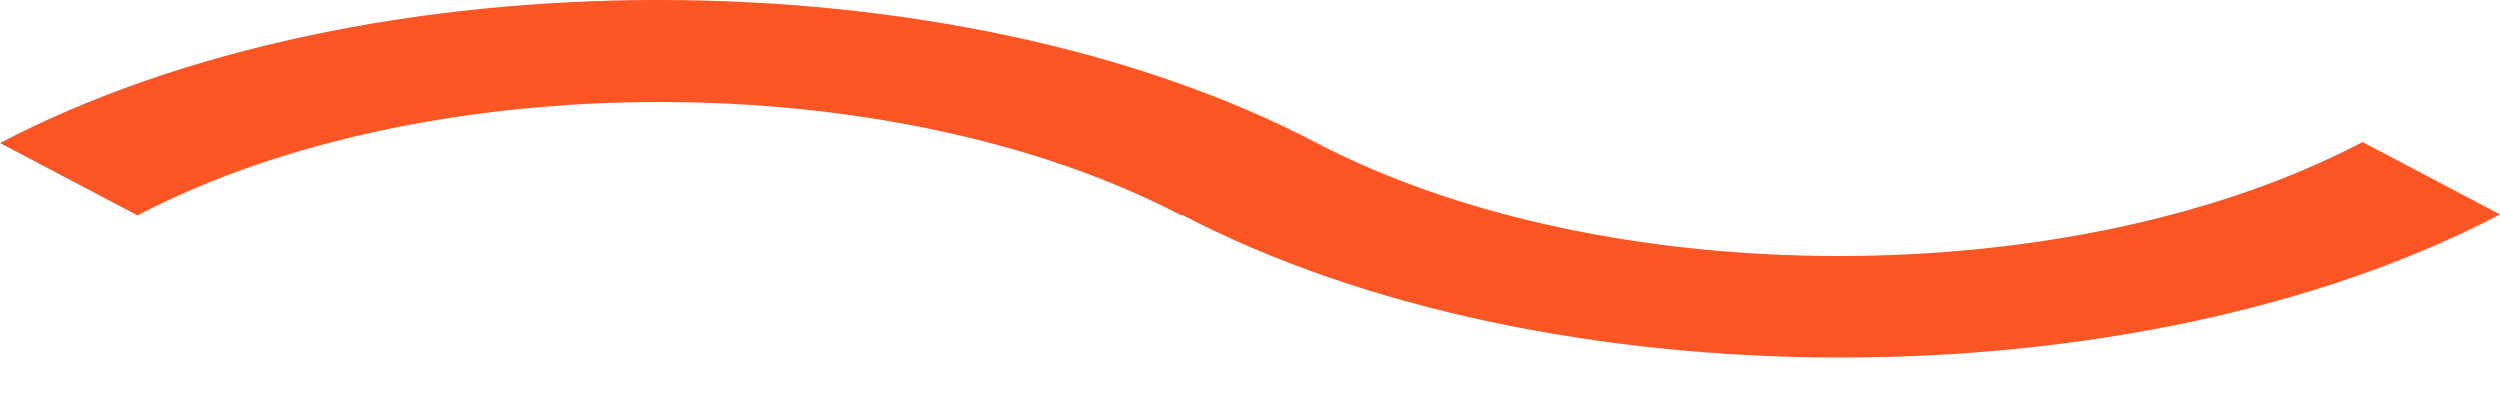
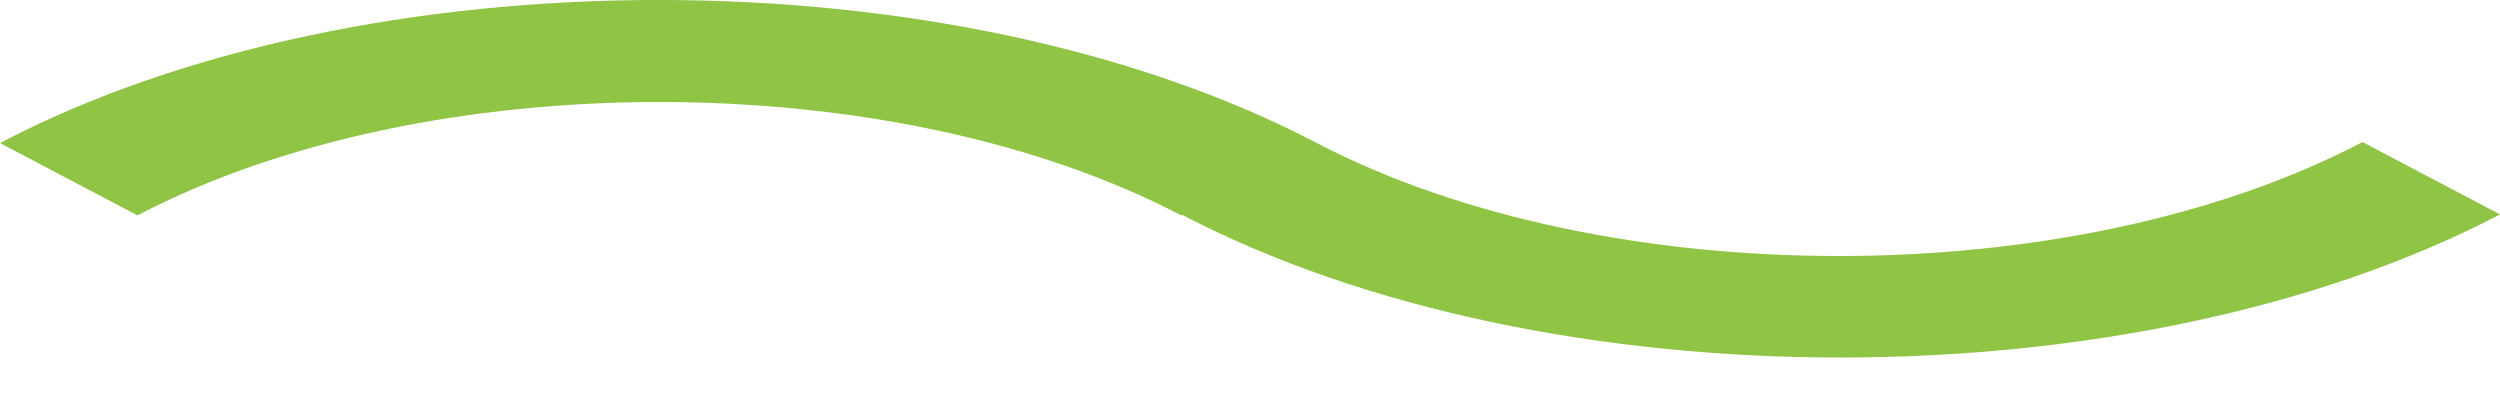
<svg xmlns="http://www.w3.org/2000/svg" width="38" height="6" viewBox="0 0 38 6" fill="none">
-   <path d="M38 3.259L35.91 2.159C31.521 4.463 24.421 4.47 20.015 2.174C14.481 -0.725 5.535 -0.725 0 2.174L2.09 3.274C6.477 0.976 13.568 0.976 17.955 3.274L17.97 3.266C23.516 6.16 32.46 6.157 38 3.259Z" fill="#FD5523" />
+   <path d="M38 3.259L35.91 2.159C31.521 4.463 24.421 4.47 20.015 2.174C14.481 -0.725 5.535 -0.725 0 2.174L2.09 3.274C6.477 0.976 13.568 0.976 17.955 3.274L17.97 3.266C23.516 6.16 32.46 6.157 38 3.259Z" fill="#8fc445" />
</svg>
